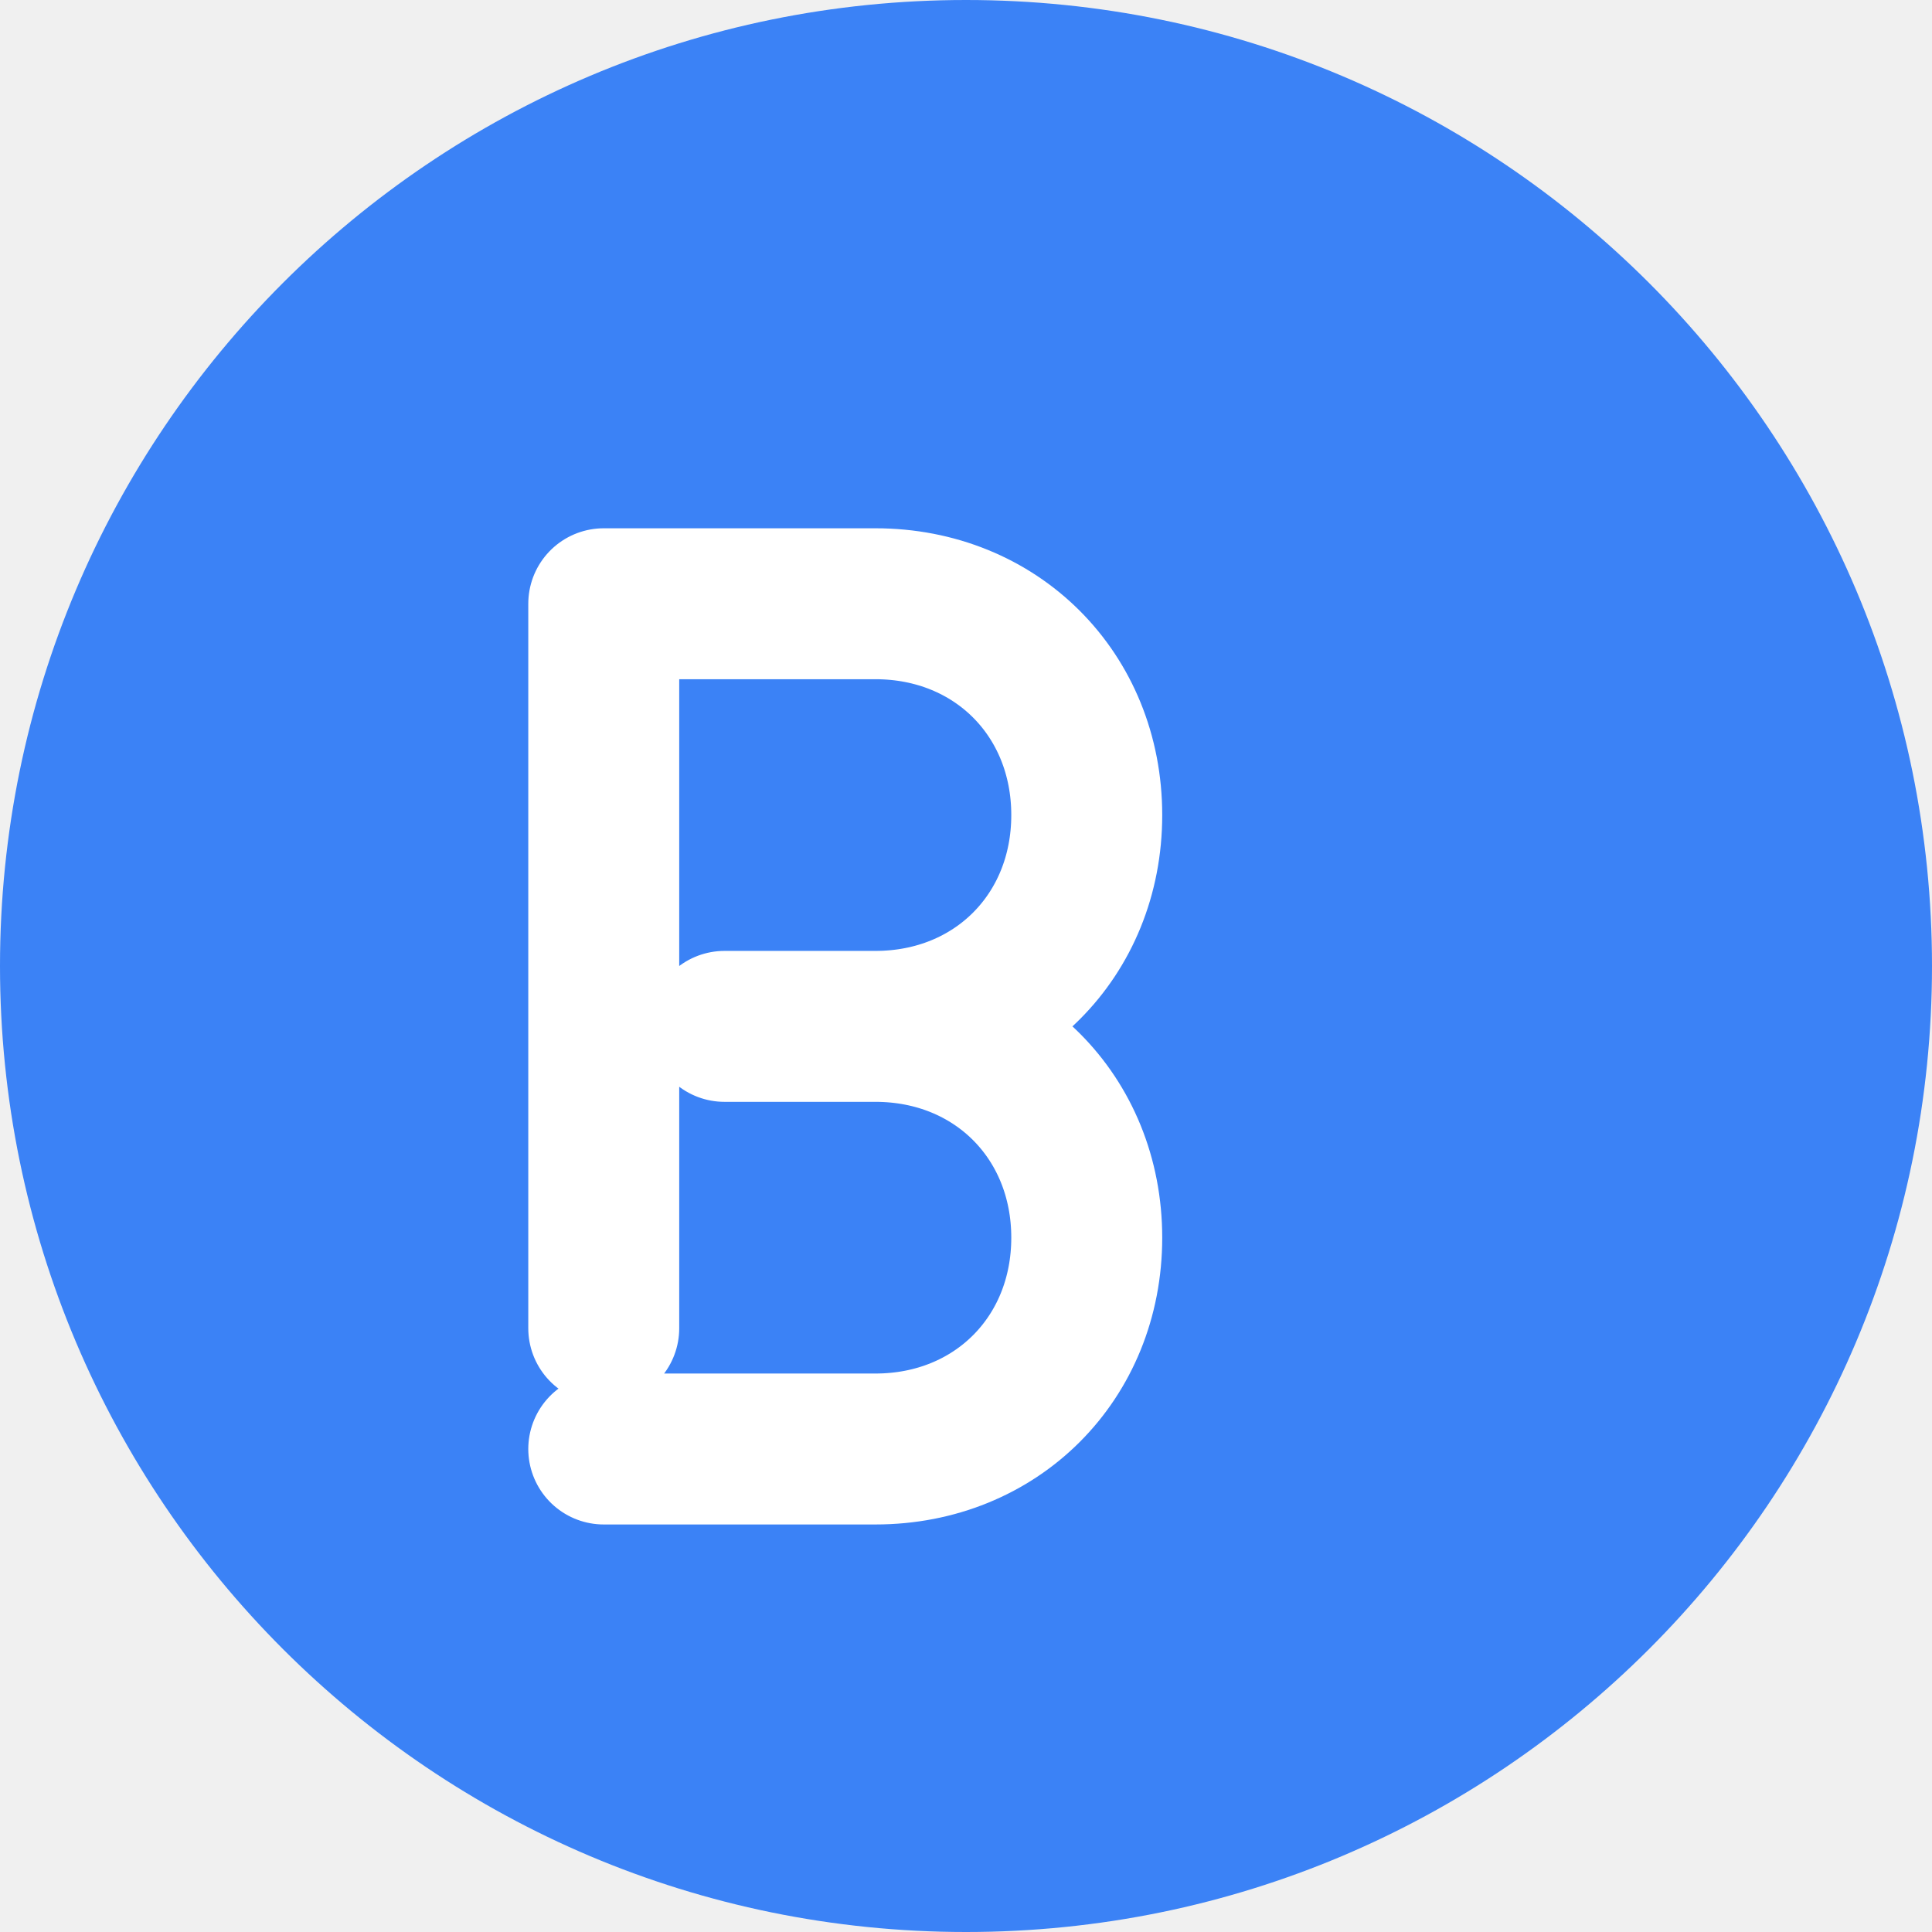
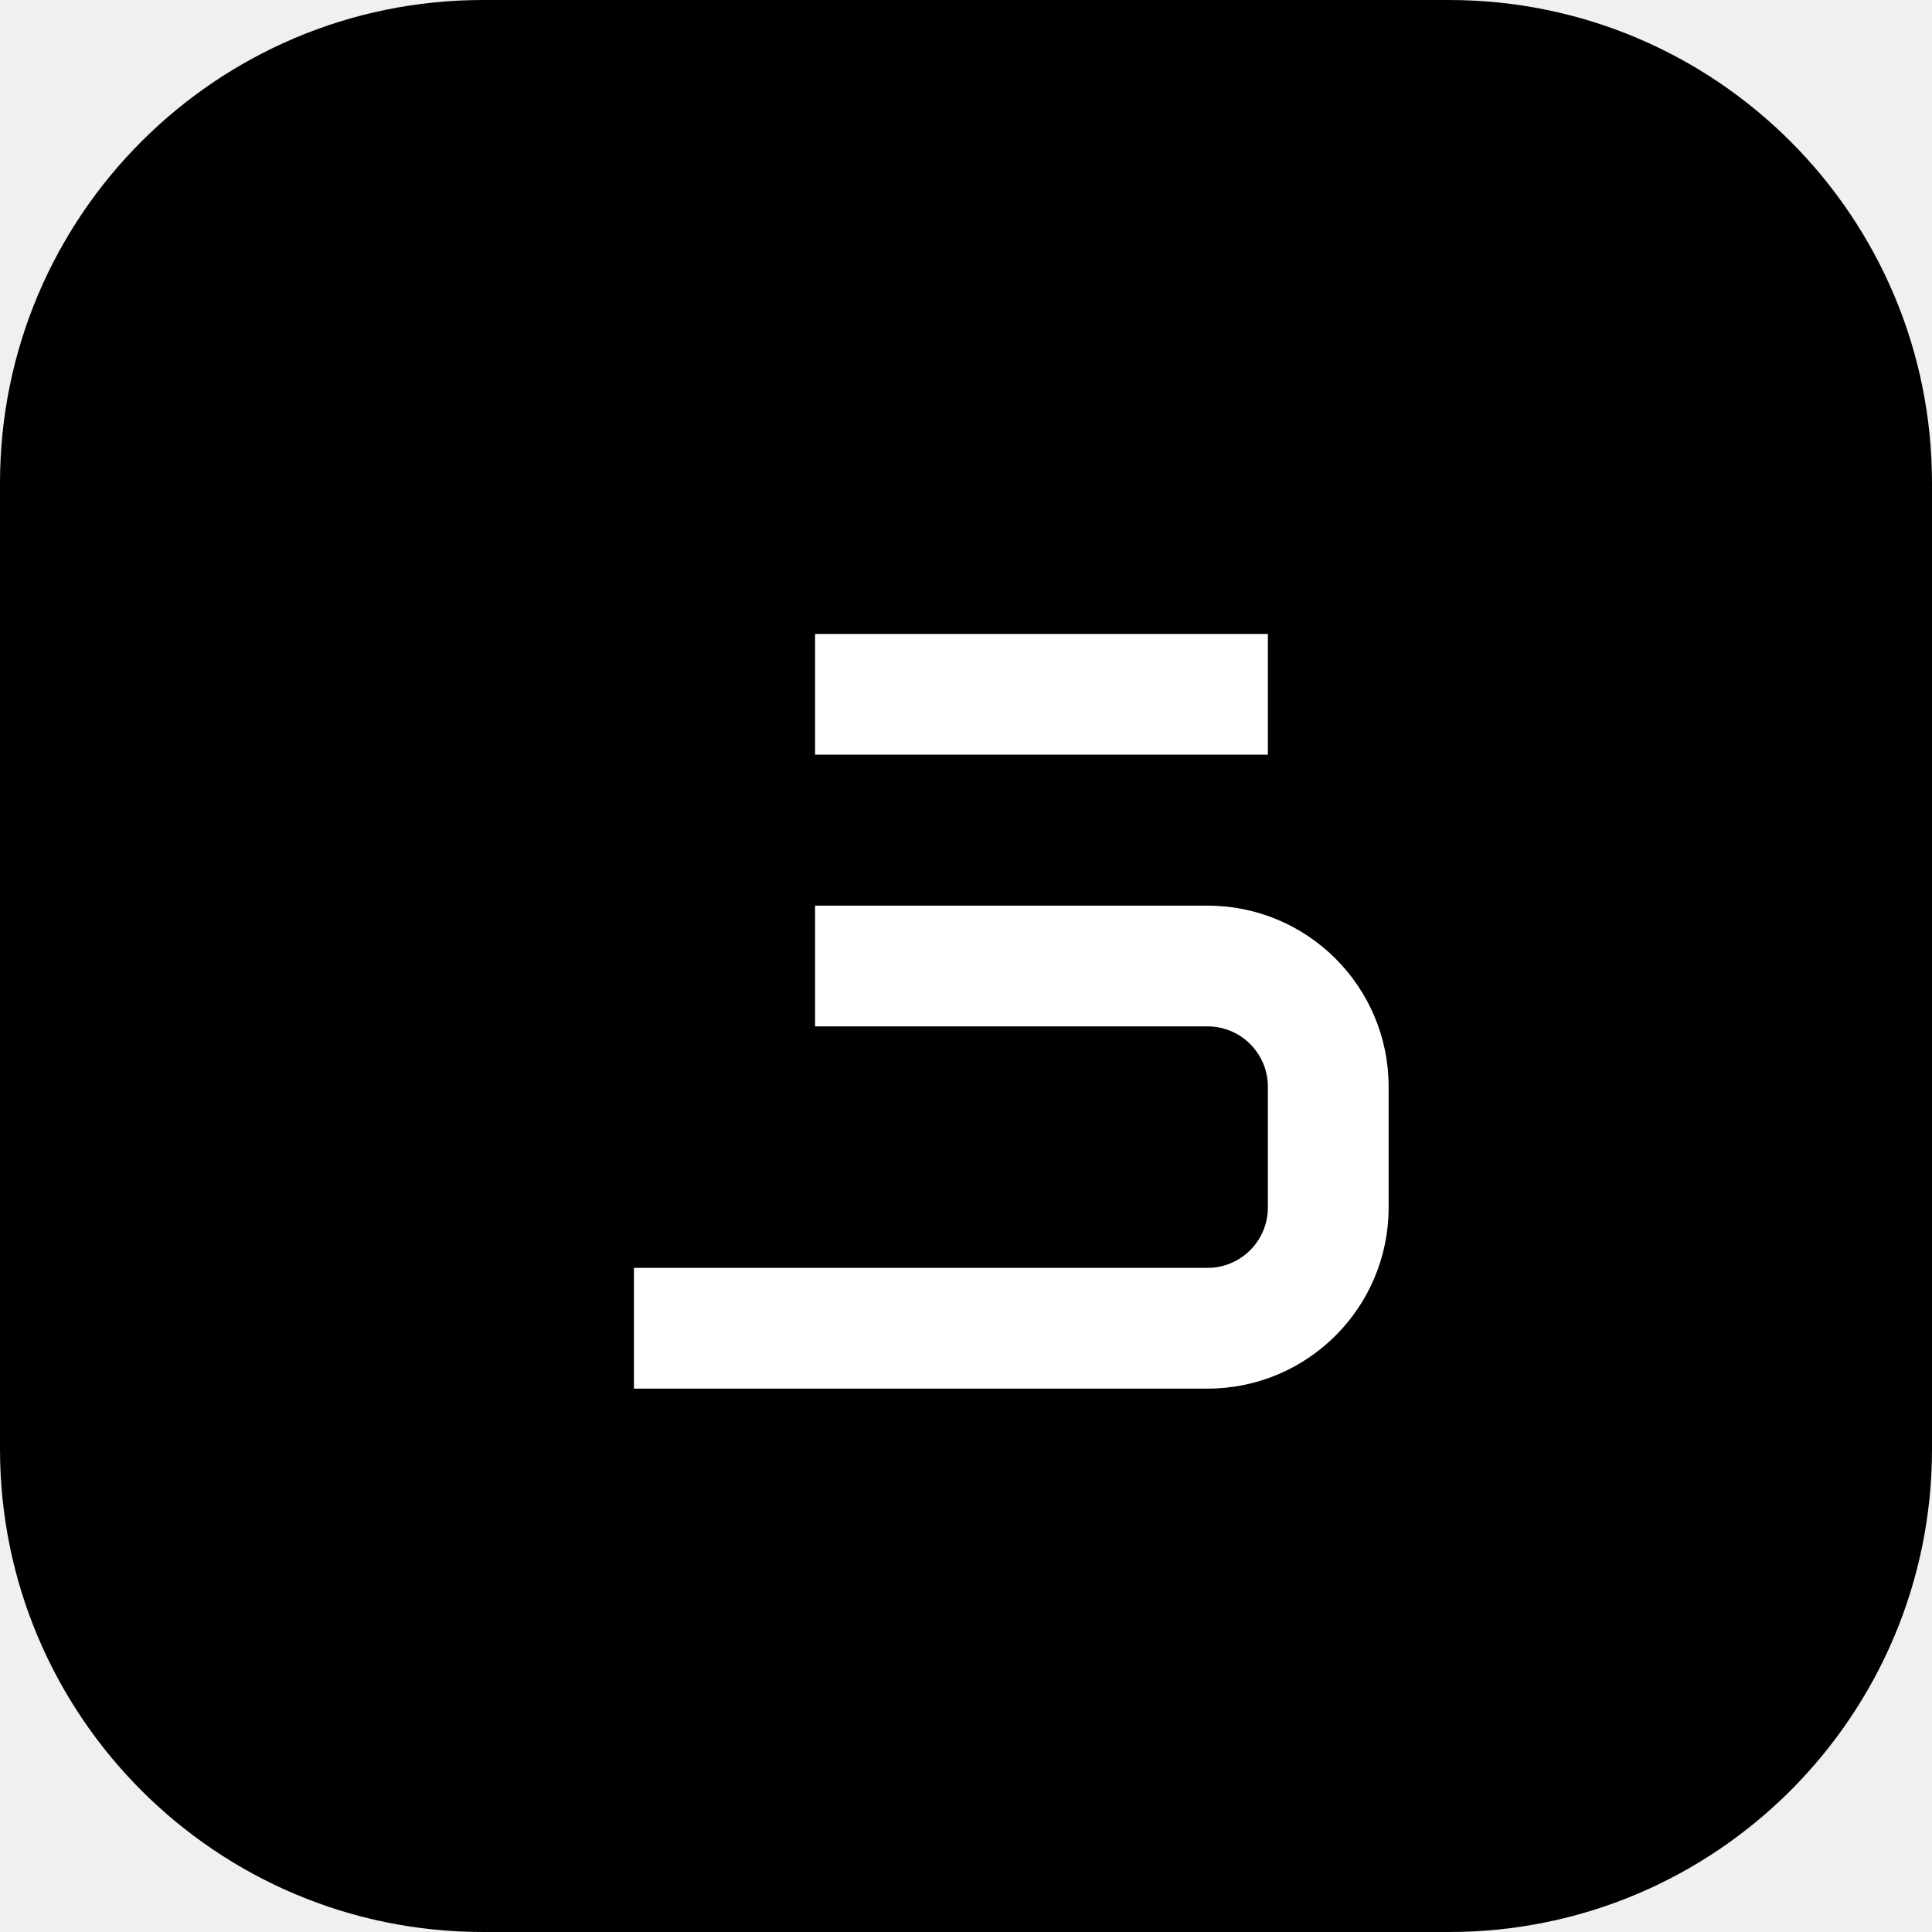
<svg xmlns="http://www.w3.org/2000/svg" width="32" height="32" viewBox="0 0 32 32" fill="none">
-   <circle cx="16" cy="16" r="16" fill="#3B82F6" />
-   <path d="M10 22V10H14.5C16.5 10 18 11.5 18 13.5C18 15.5 16.5 17 14.5 17H12M12 17H14.5C16.5 17 18 18.5 18 20.5C18 22.5 16.5 24 14.5 24H10" stroke="white" stroke-width="2.5" stroke-linecap="round" stroke-linejoin="round" />
+   <rect width="32" height="32" rx="8" fill="black" />
+   <path d="M10 9H20.5V11H13V13.5H19.5C21.157 13.5 22.5 14.843 22.5 16.5V18.5C22.5 20.157 21.157 21.5 19.5 21.5H10V19.5H19.5C20.052 19.5 20.5 19.052 20.5 18.5V16.5C20.5 15.948 20.052 15.5 19.5 15.5H13V9H10V9Z" fill="white" transform="translate(0.5, 1.5)" />
</svg>
